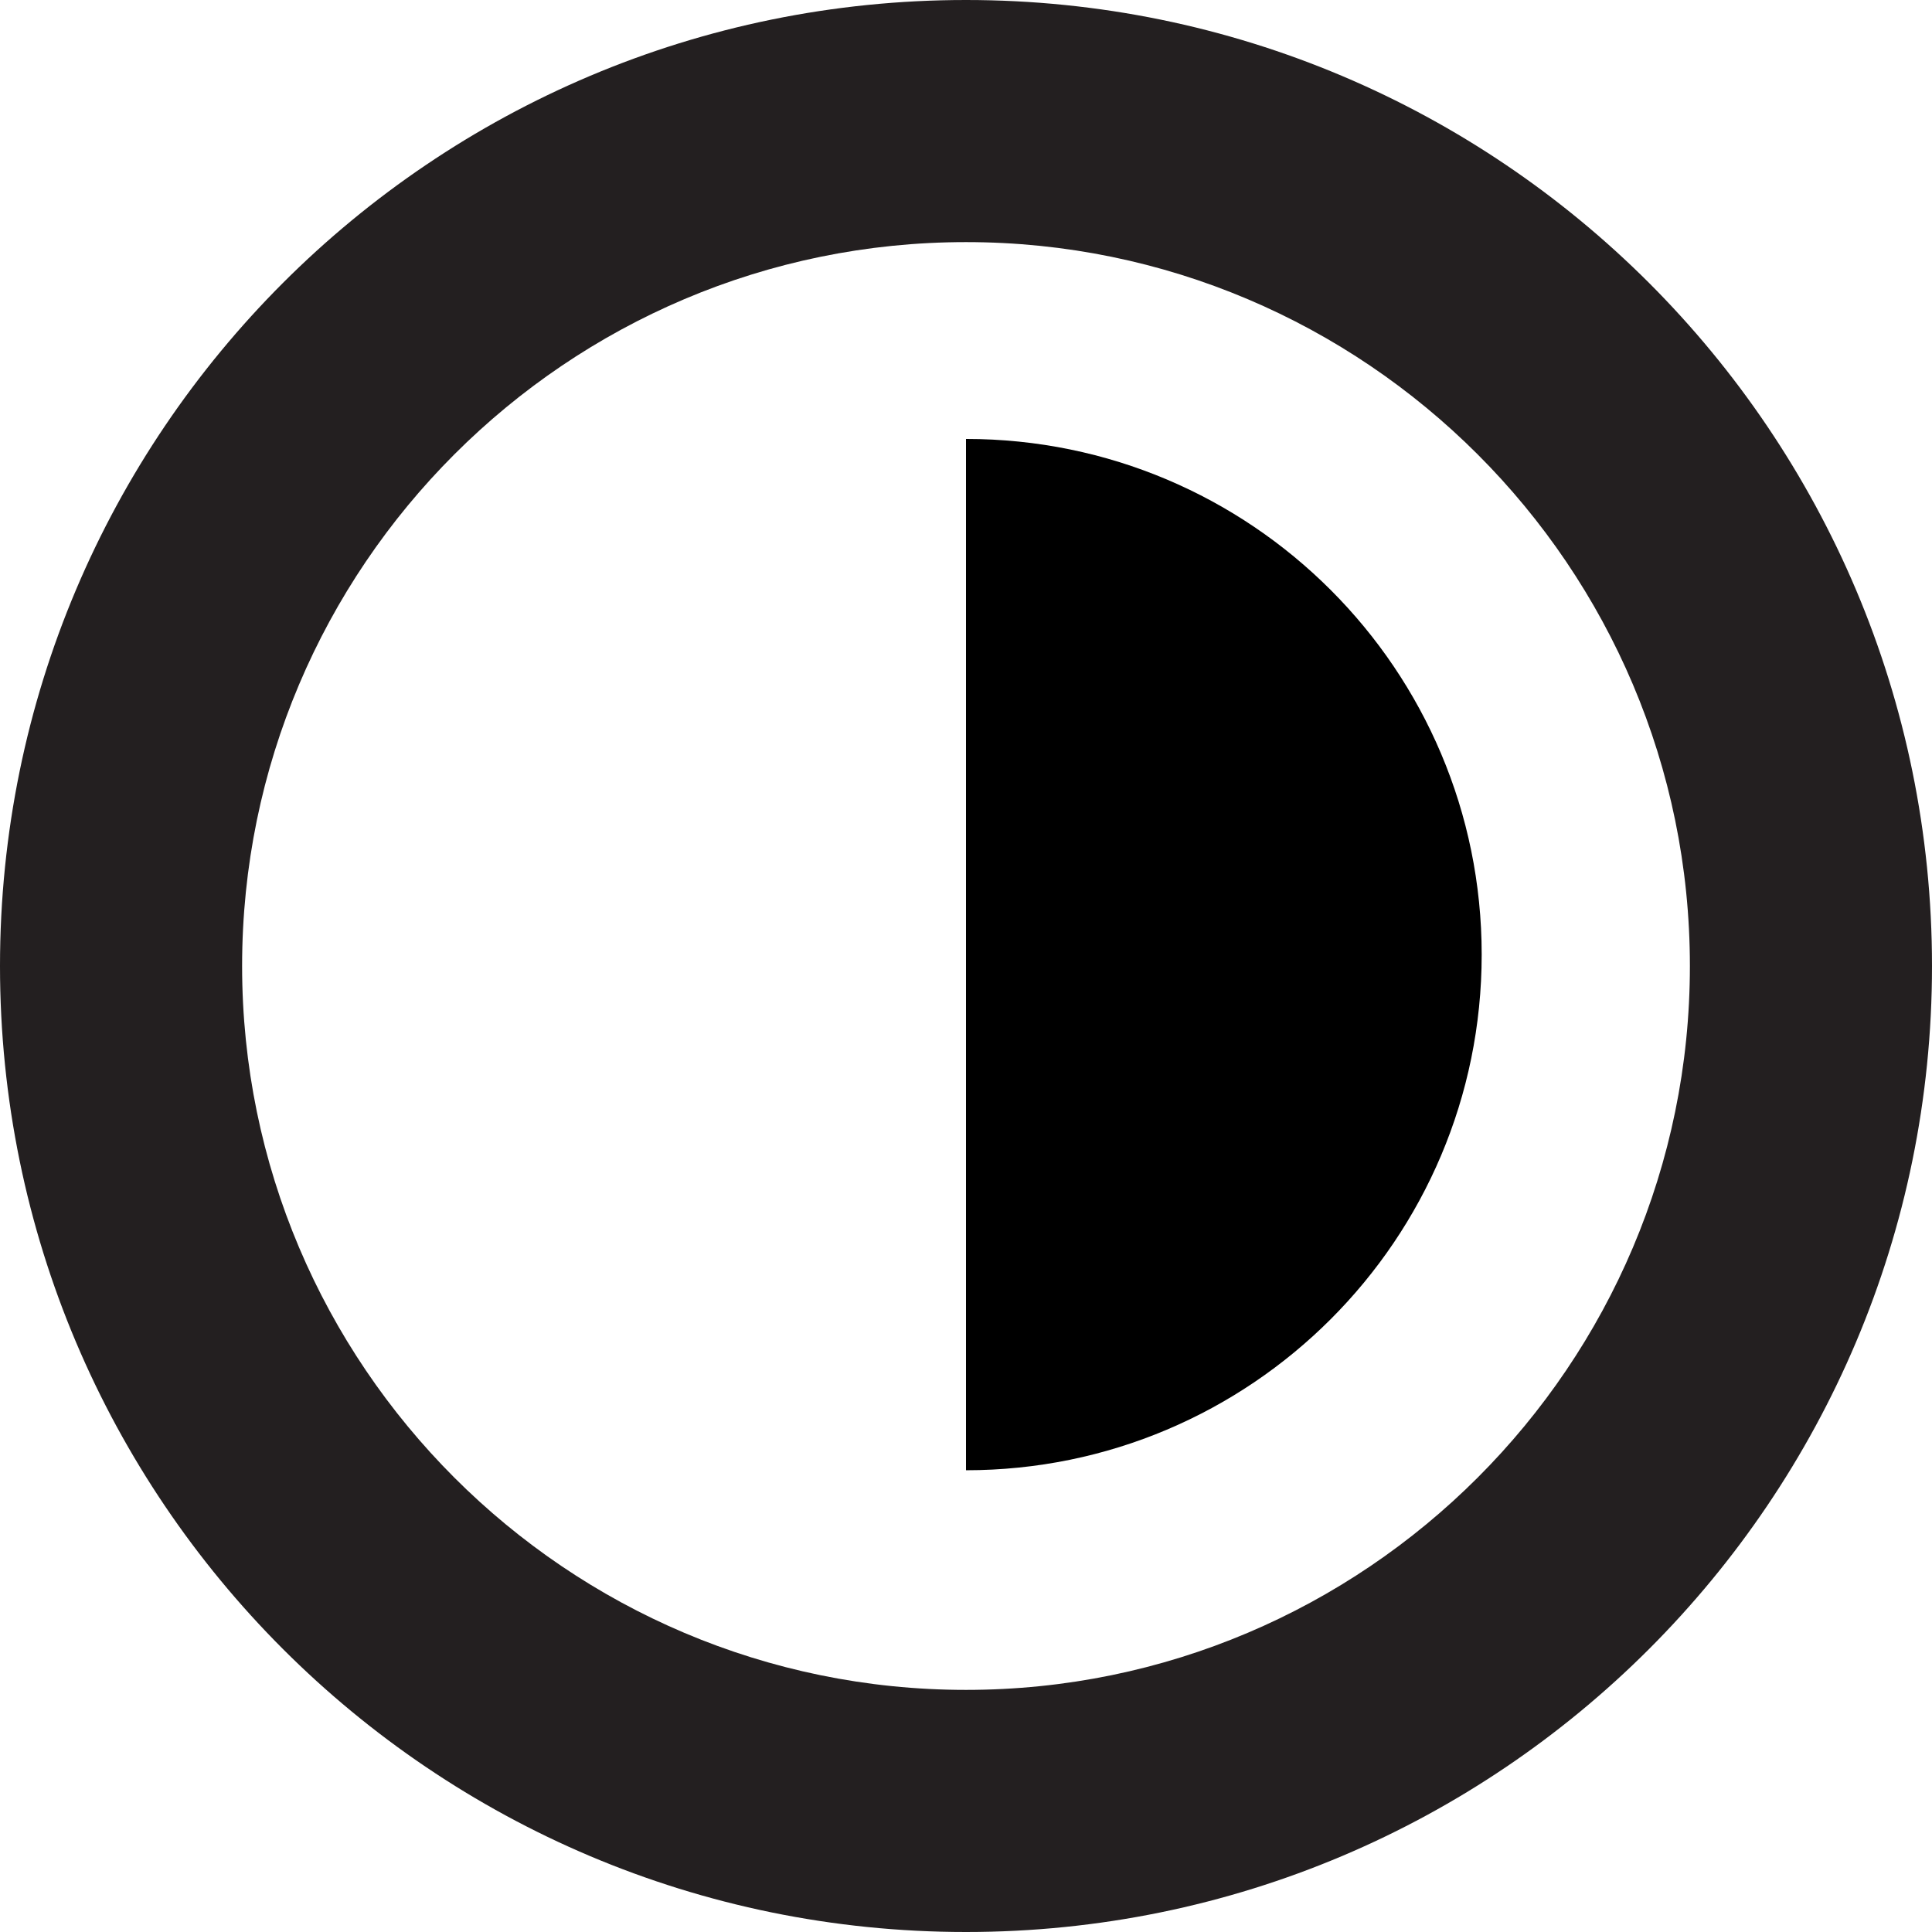
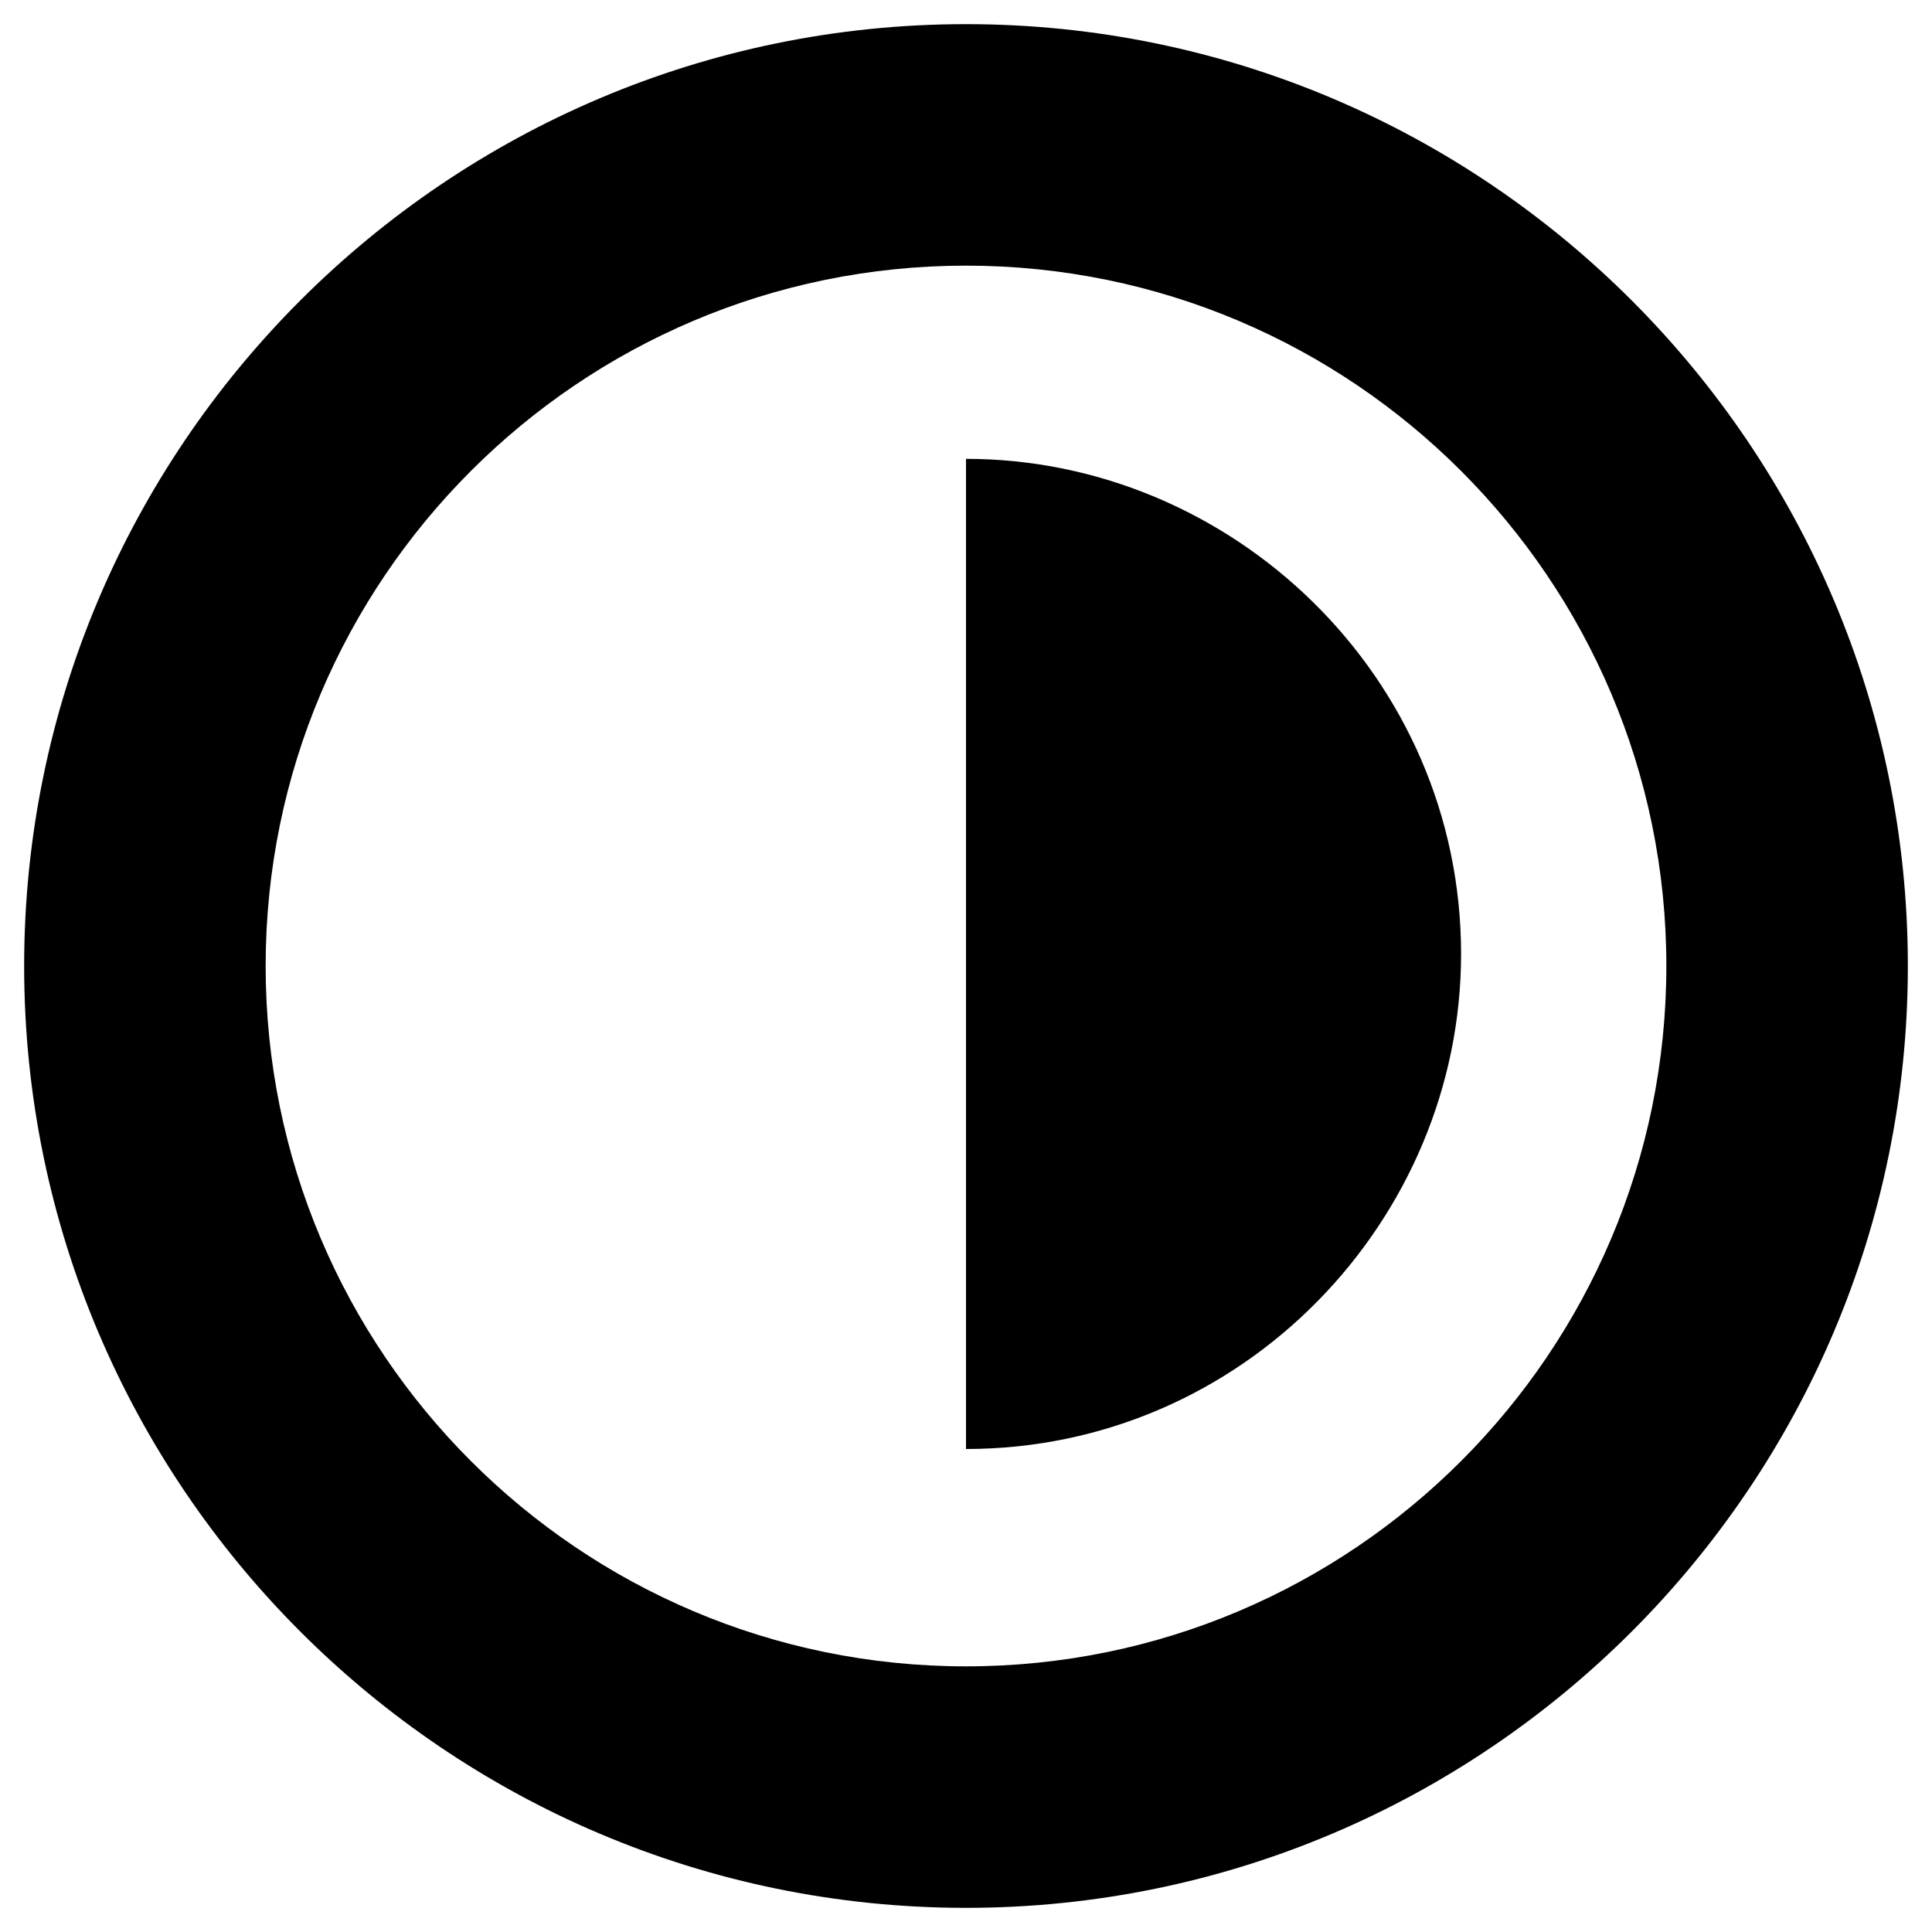
- <svg xmlns="http://www.w3.org/2000/svg" version="1.0" id="Layer_1" x="0px" y="0px" width="31.92px" height="31.92px" viewBox="-35.422 -7.96 31.92 31.92" enable-background="new -35.422 -7.96 31.92 31.92" xml:space="preserve">
-   <path fill="#231F20" d="M-19.462-3.96c6.595,0,11.96,5.365,11.96,11.96s-5.365,11.96-11.96,11.96S-31.422,14.595-31.422,8 S-26.057-3.96-19.462-3.96 M-19.462-7.96c-8.814,0-15.96,7.145-15.96,15.96c0,8.813,7.146,15.96,15.96,15.96S-3.502,16.813-3.502,8 C-3.502-0.815-10.648-7.96-19.462-7.96L-19.462-7.96z" />
-   <path d="M-19.462,16.331c4.706,0,8.52-3.813,8.52-8.52c0-4.705-3.813-8.519-8.52-8.519" />
+ <svg xmlns="http://www.w3.org/2000/svg" viewBox="0 0 16 16">
+   <path d="M8 2.2c3.2 0 5.8 2.6 5.8 5.8s-2.6 5.8-5.8 5.8S2.2 11.2 2.2 8 4.8 2.2 8 2.2m0-2C3.7.2.2 3.7.2 8s3.5 7.8 7.8 7.8 7.8-3.5 7.8-7.8S12.3.2 8 .2z" />
+   <path d="M8 12c2.3 0 4.1-1.9 4.1-4.1 0-2.3-1.9-4.1-4.1-4.1" />
</svg>
